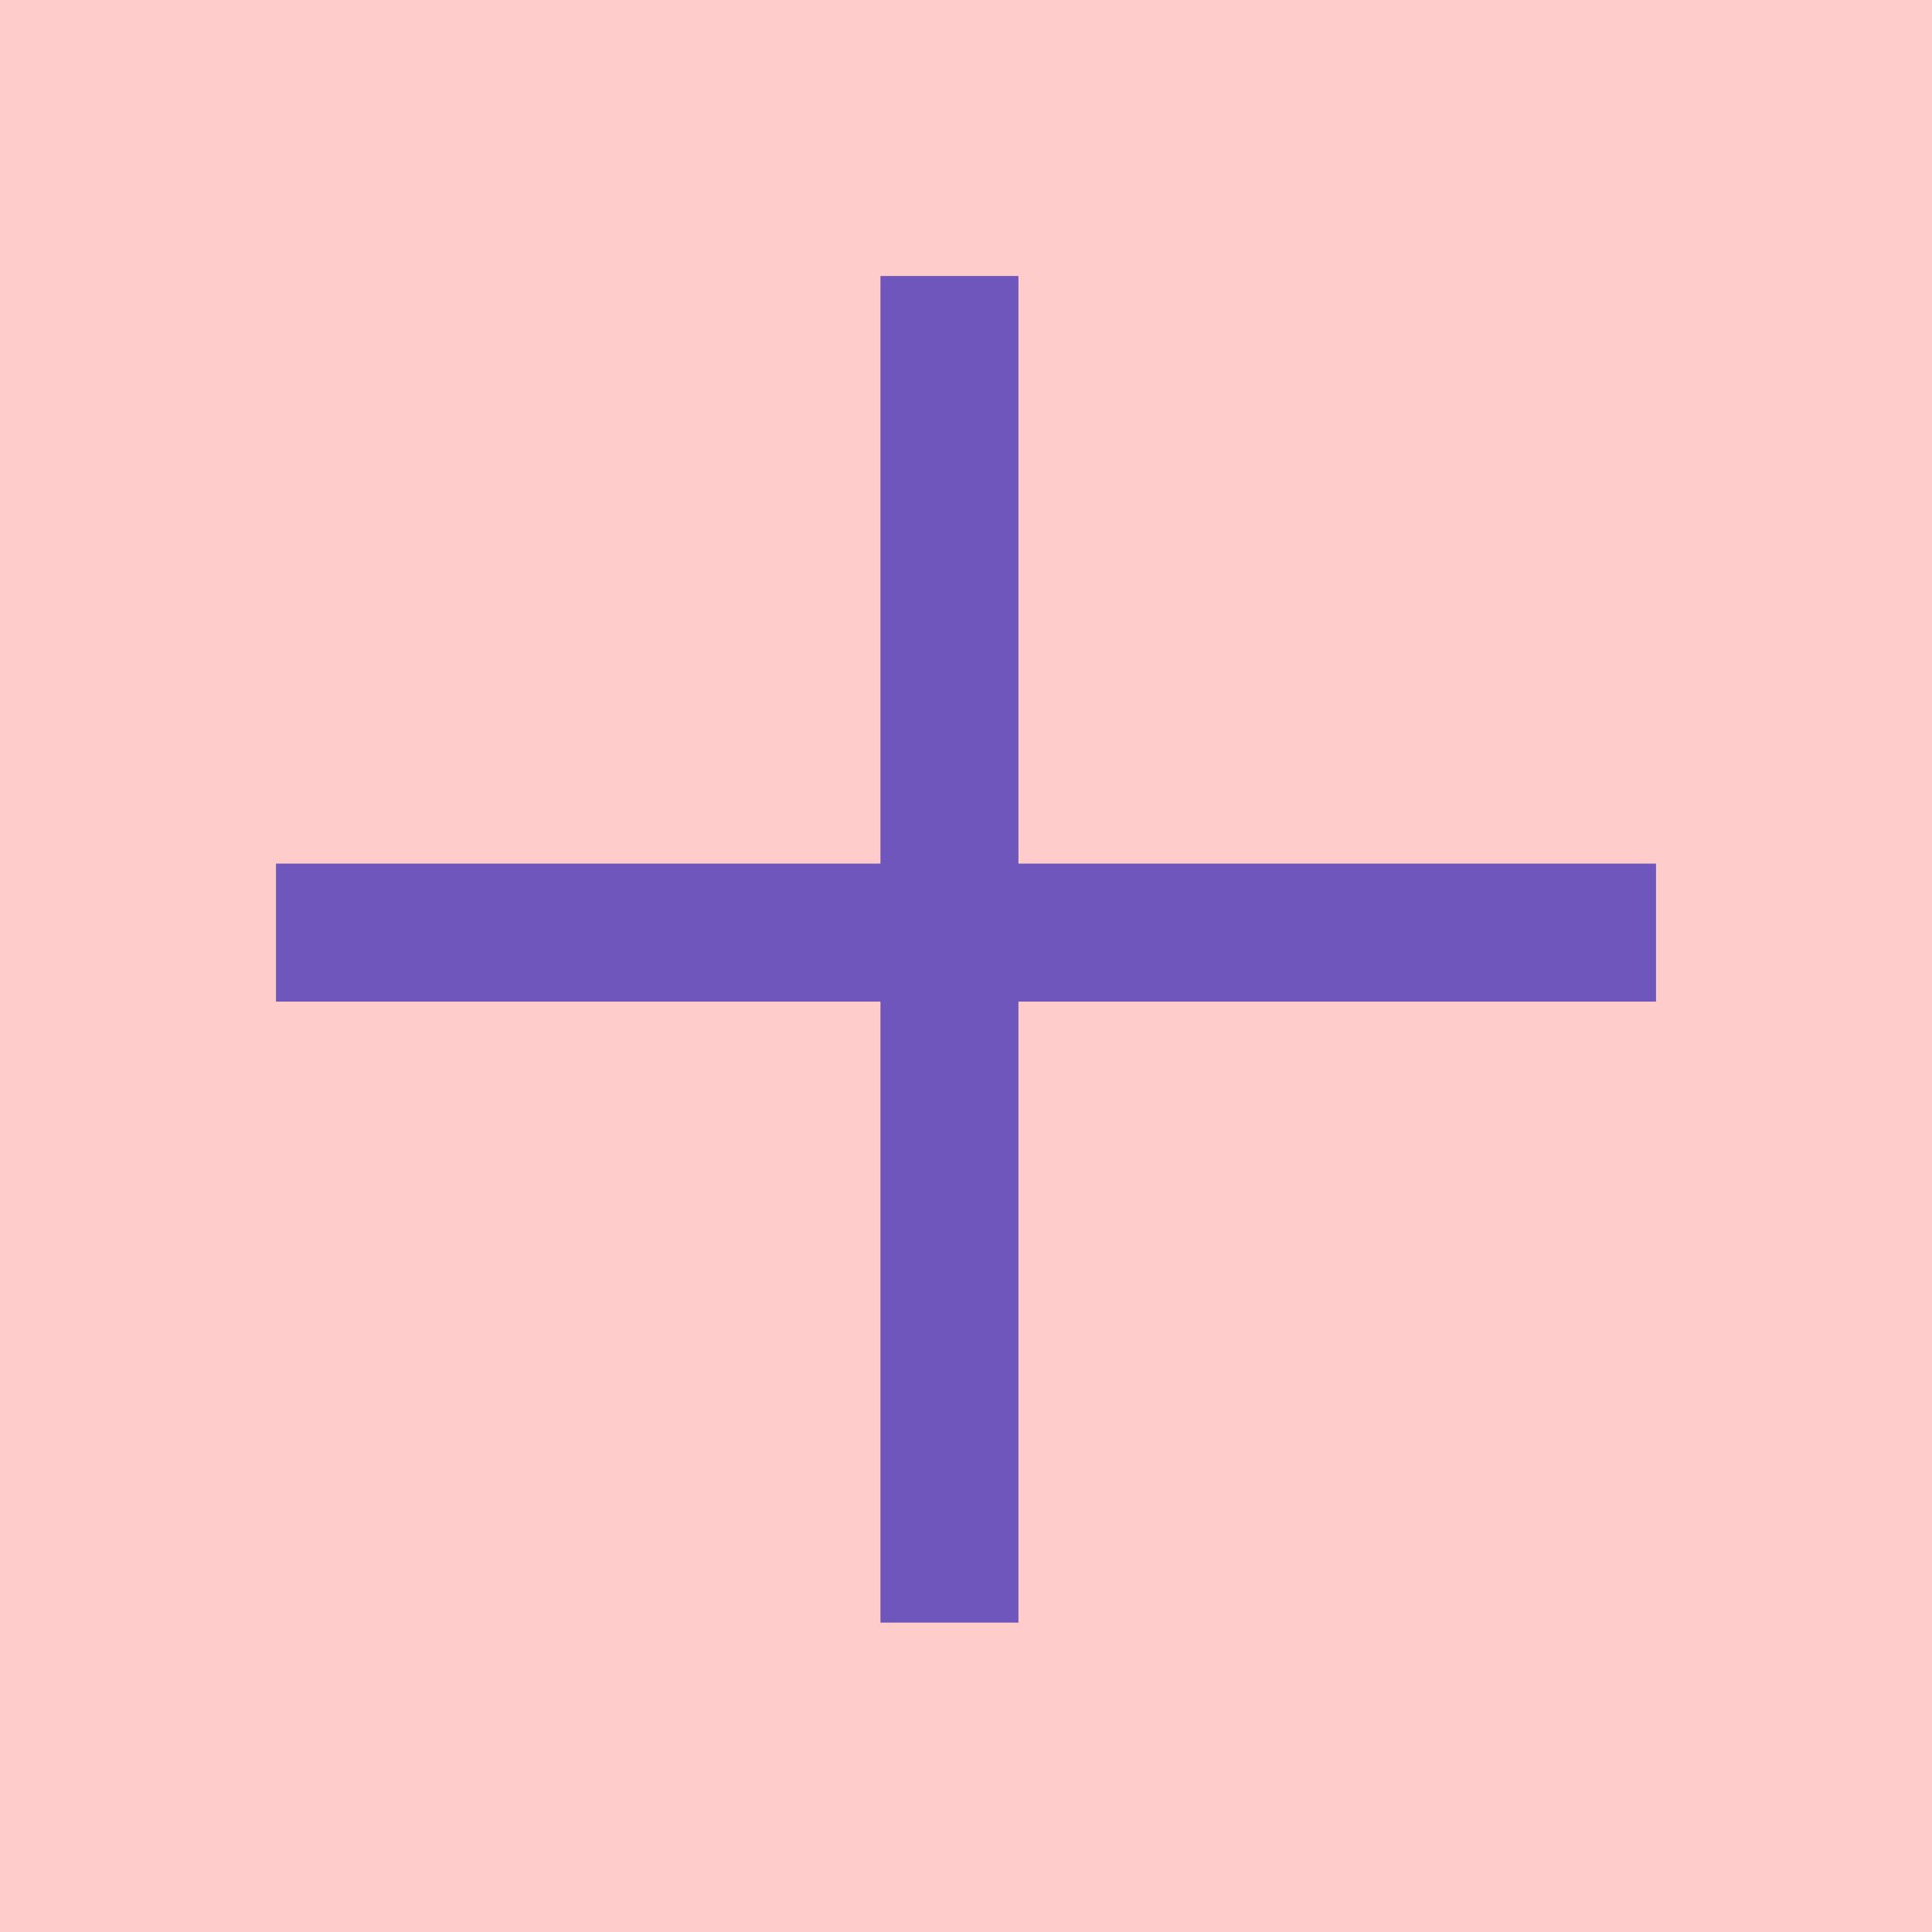
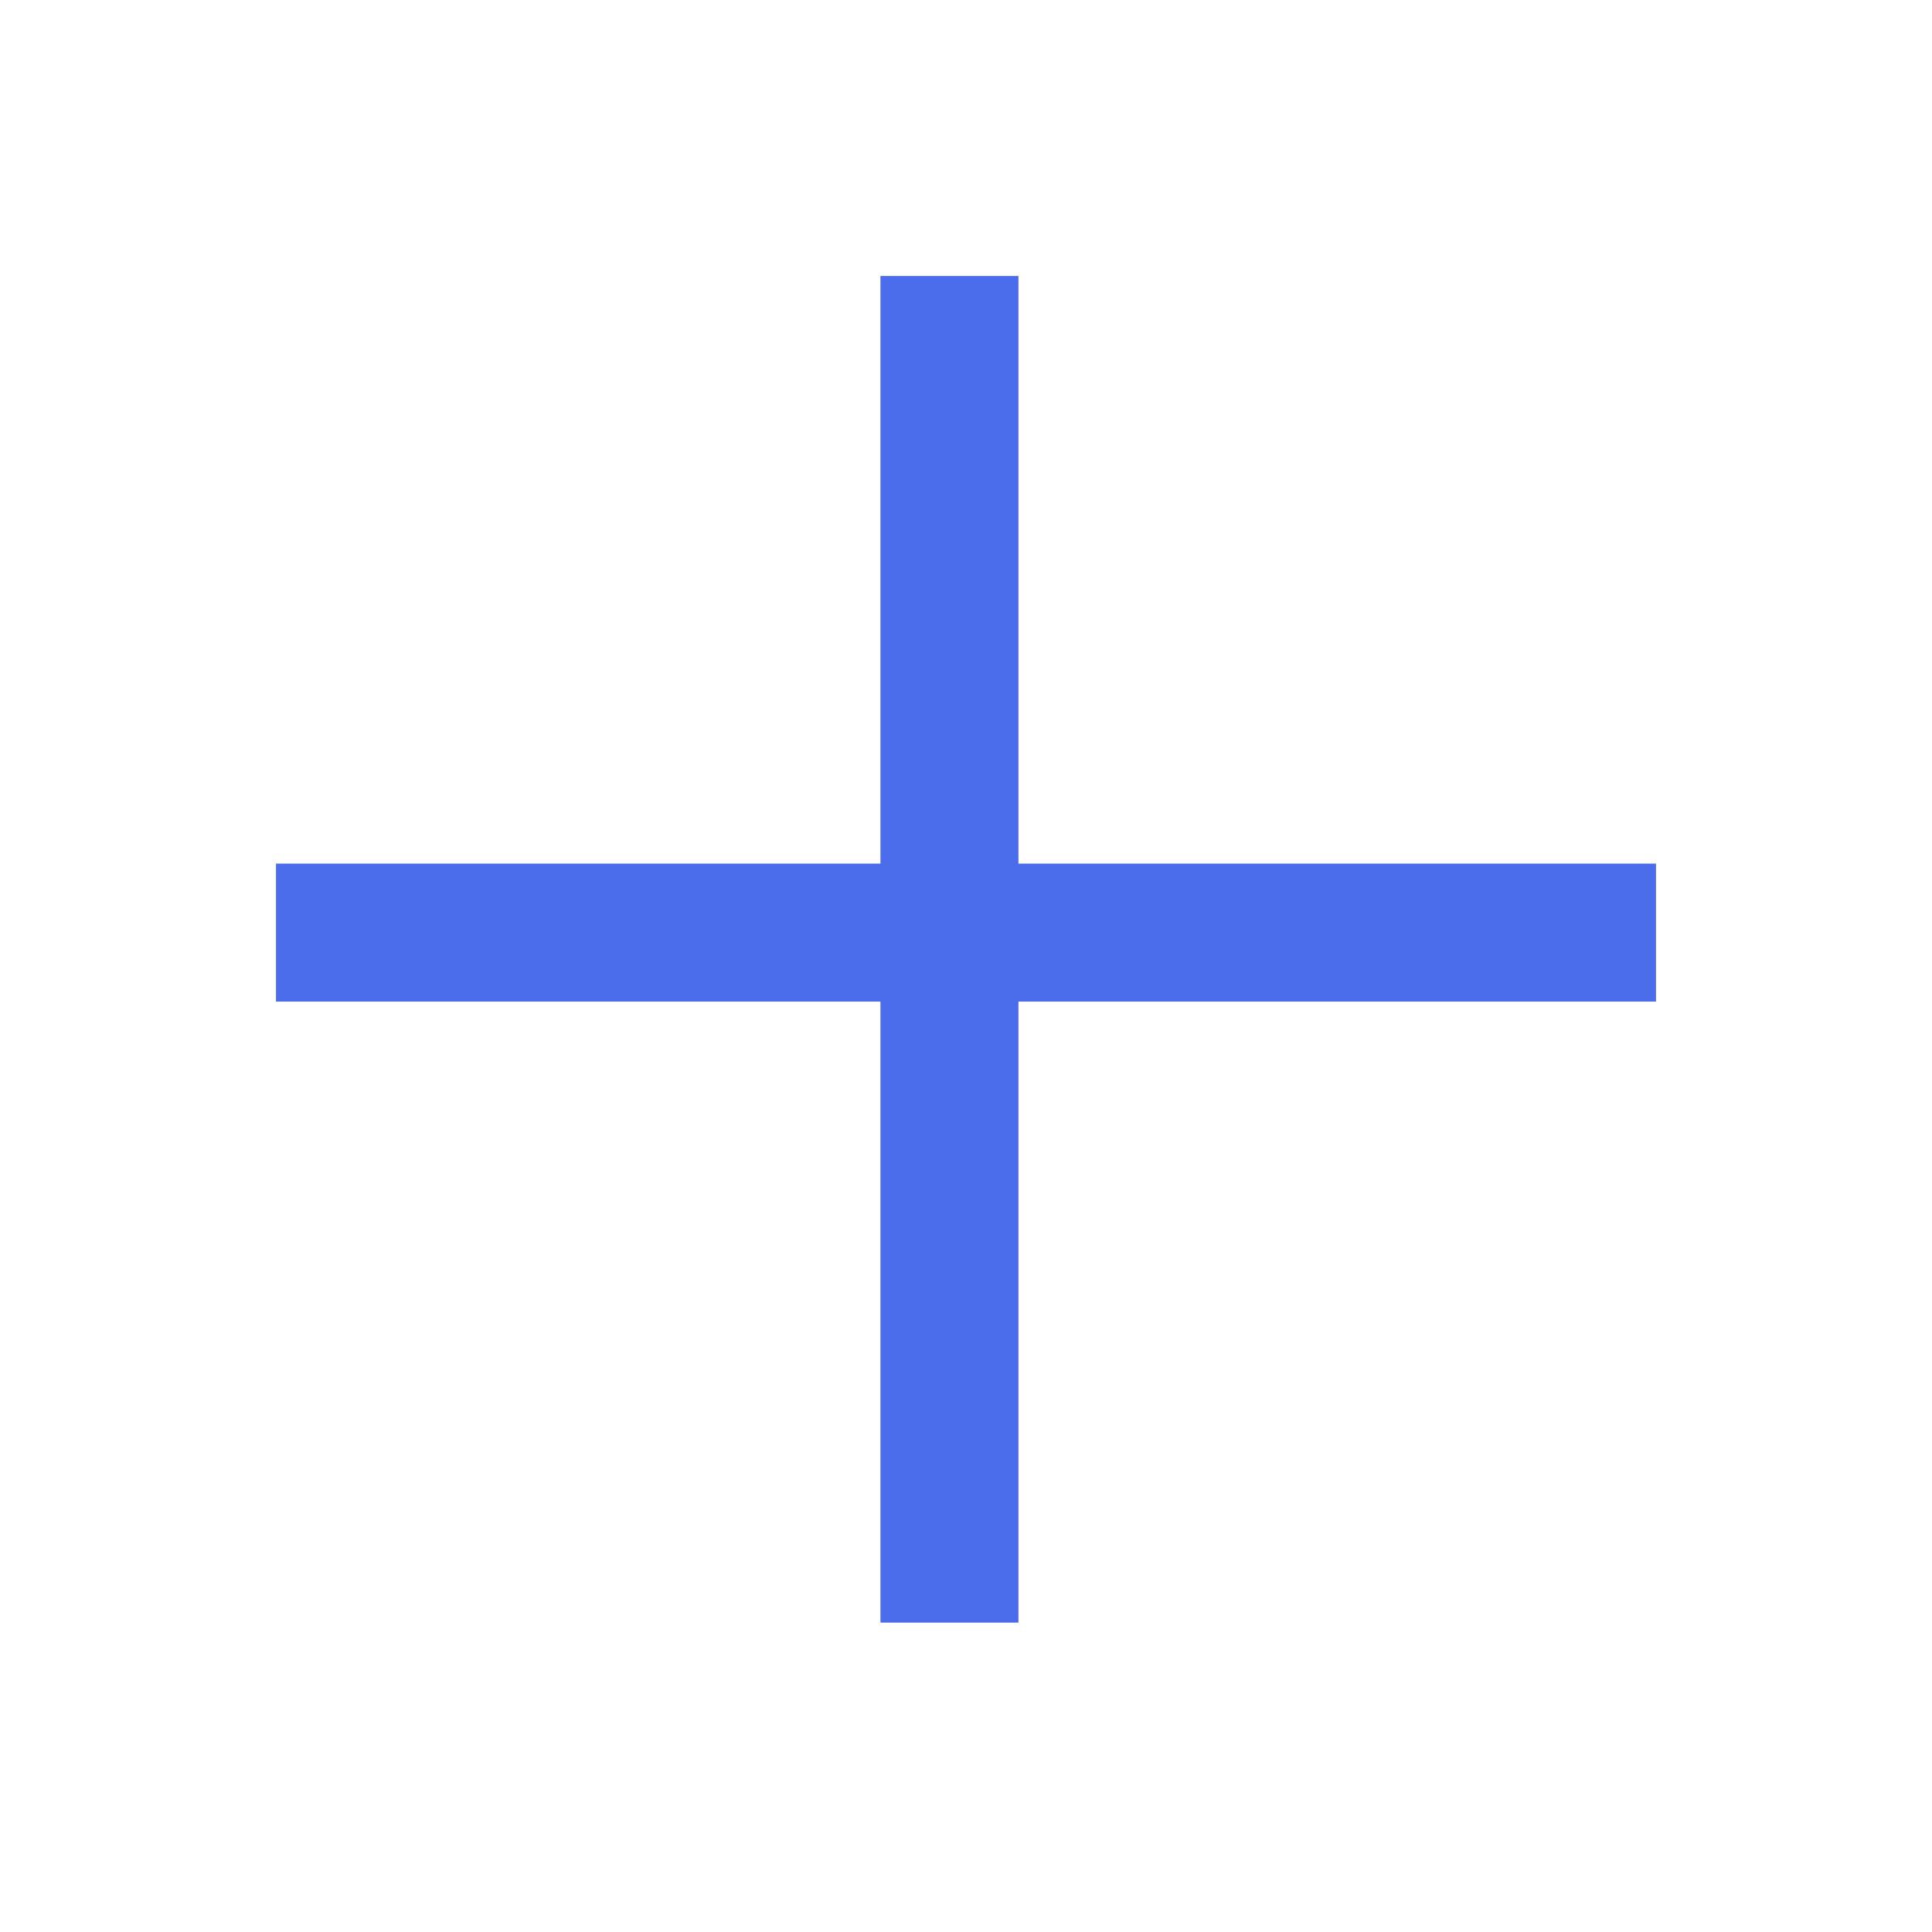
<svg xmlns="http://www.w3.org/2000/svg" width="14" height="14" viewBox="0 0 14 14">
  <defs>
    <style>
            .cls-1{fill:none;stroke:#4b6ceb}
        </style>
  </defs>
  <g id="btn_sicon_add" transform="translate(-874.5 -658.5)">
    <path id="선_80" d="M10 0L0 0" class="cls-1" transform="translate(876.5 665.258)" />
    <path id="선_81" d="M9.758 0L0 0" class="cls-1" transform="rotate(90 110.44 770.94)" />
-     <path id="사각형_1336" fill="red" d="M0 0H14V14H0z" opacity="0.2" transform="translate(874.5 658.5)" />
  </g>
</svg>
